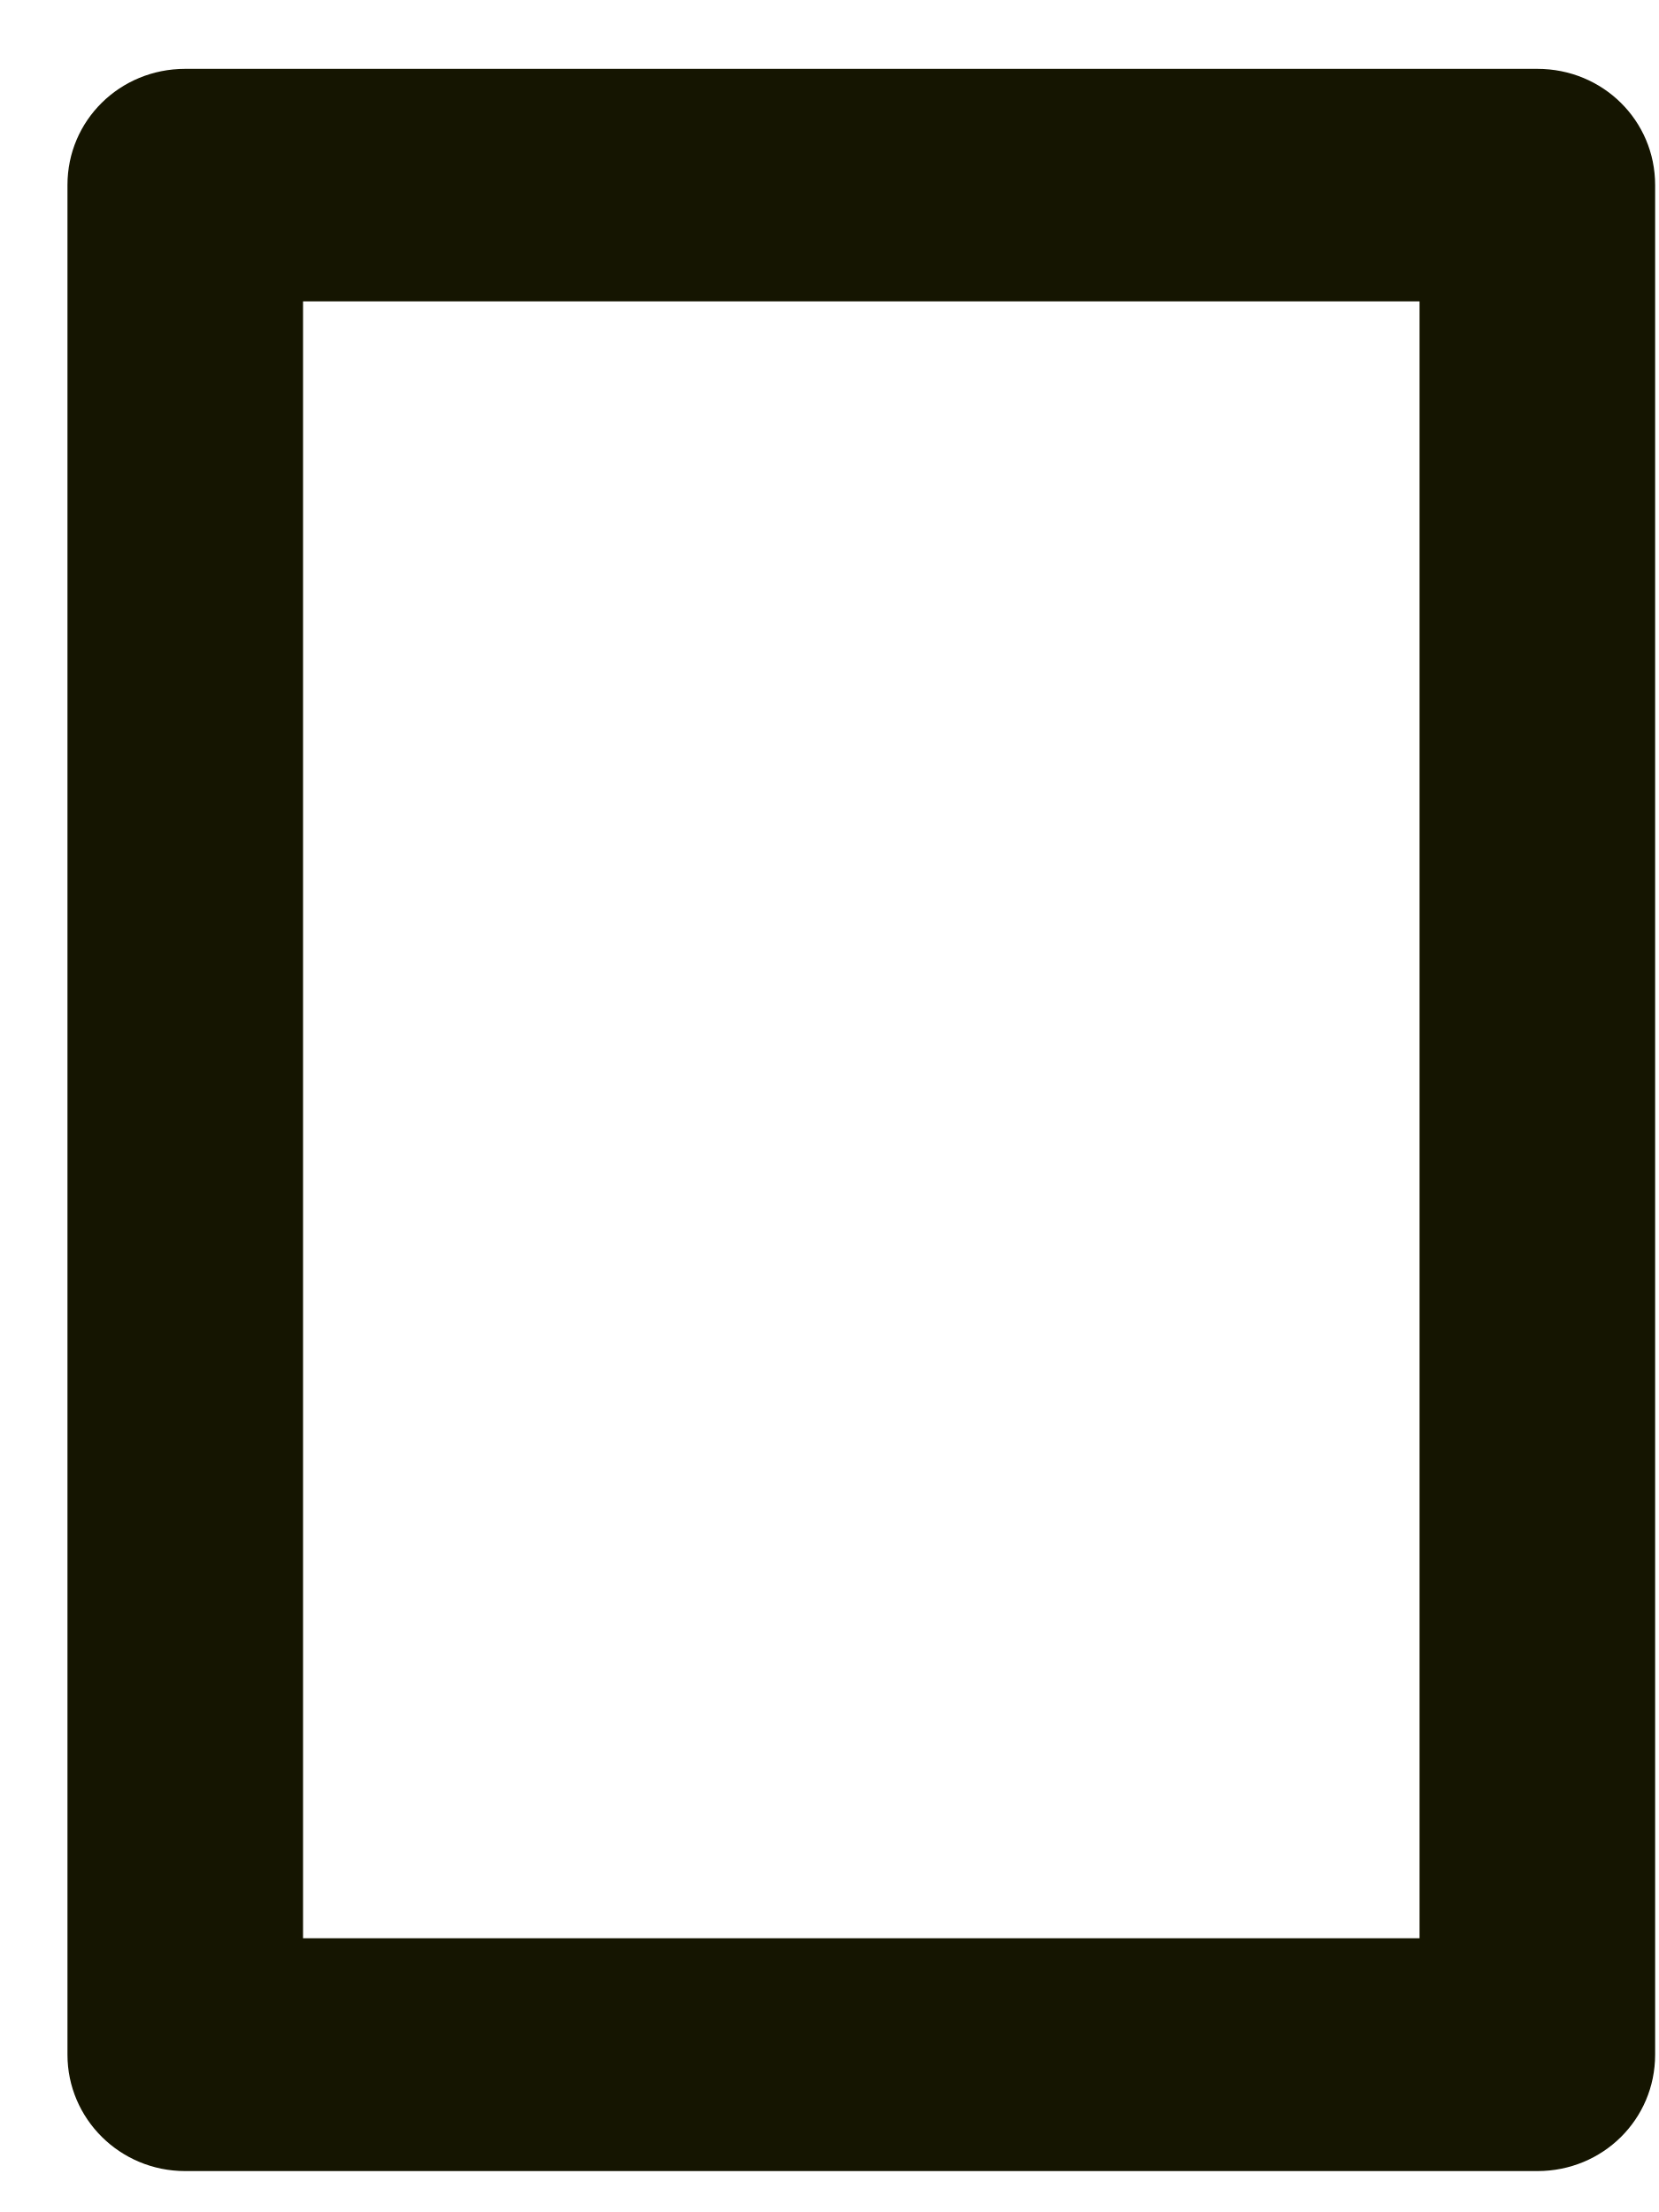
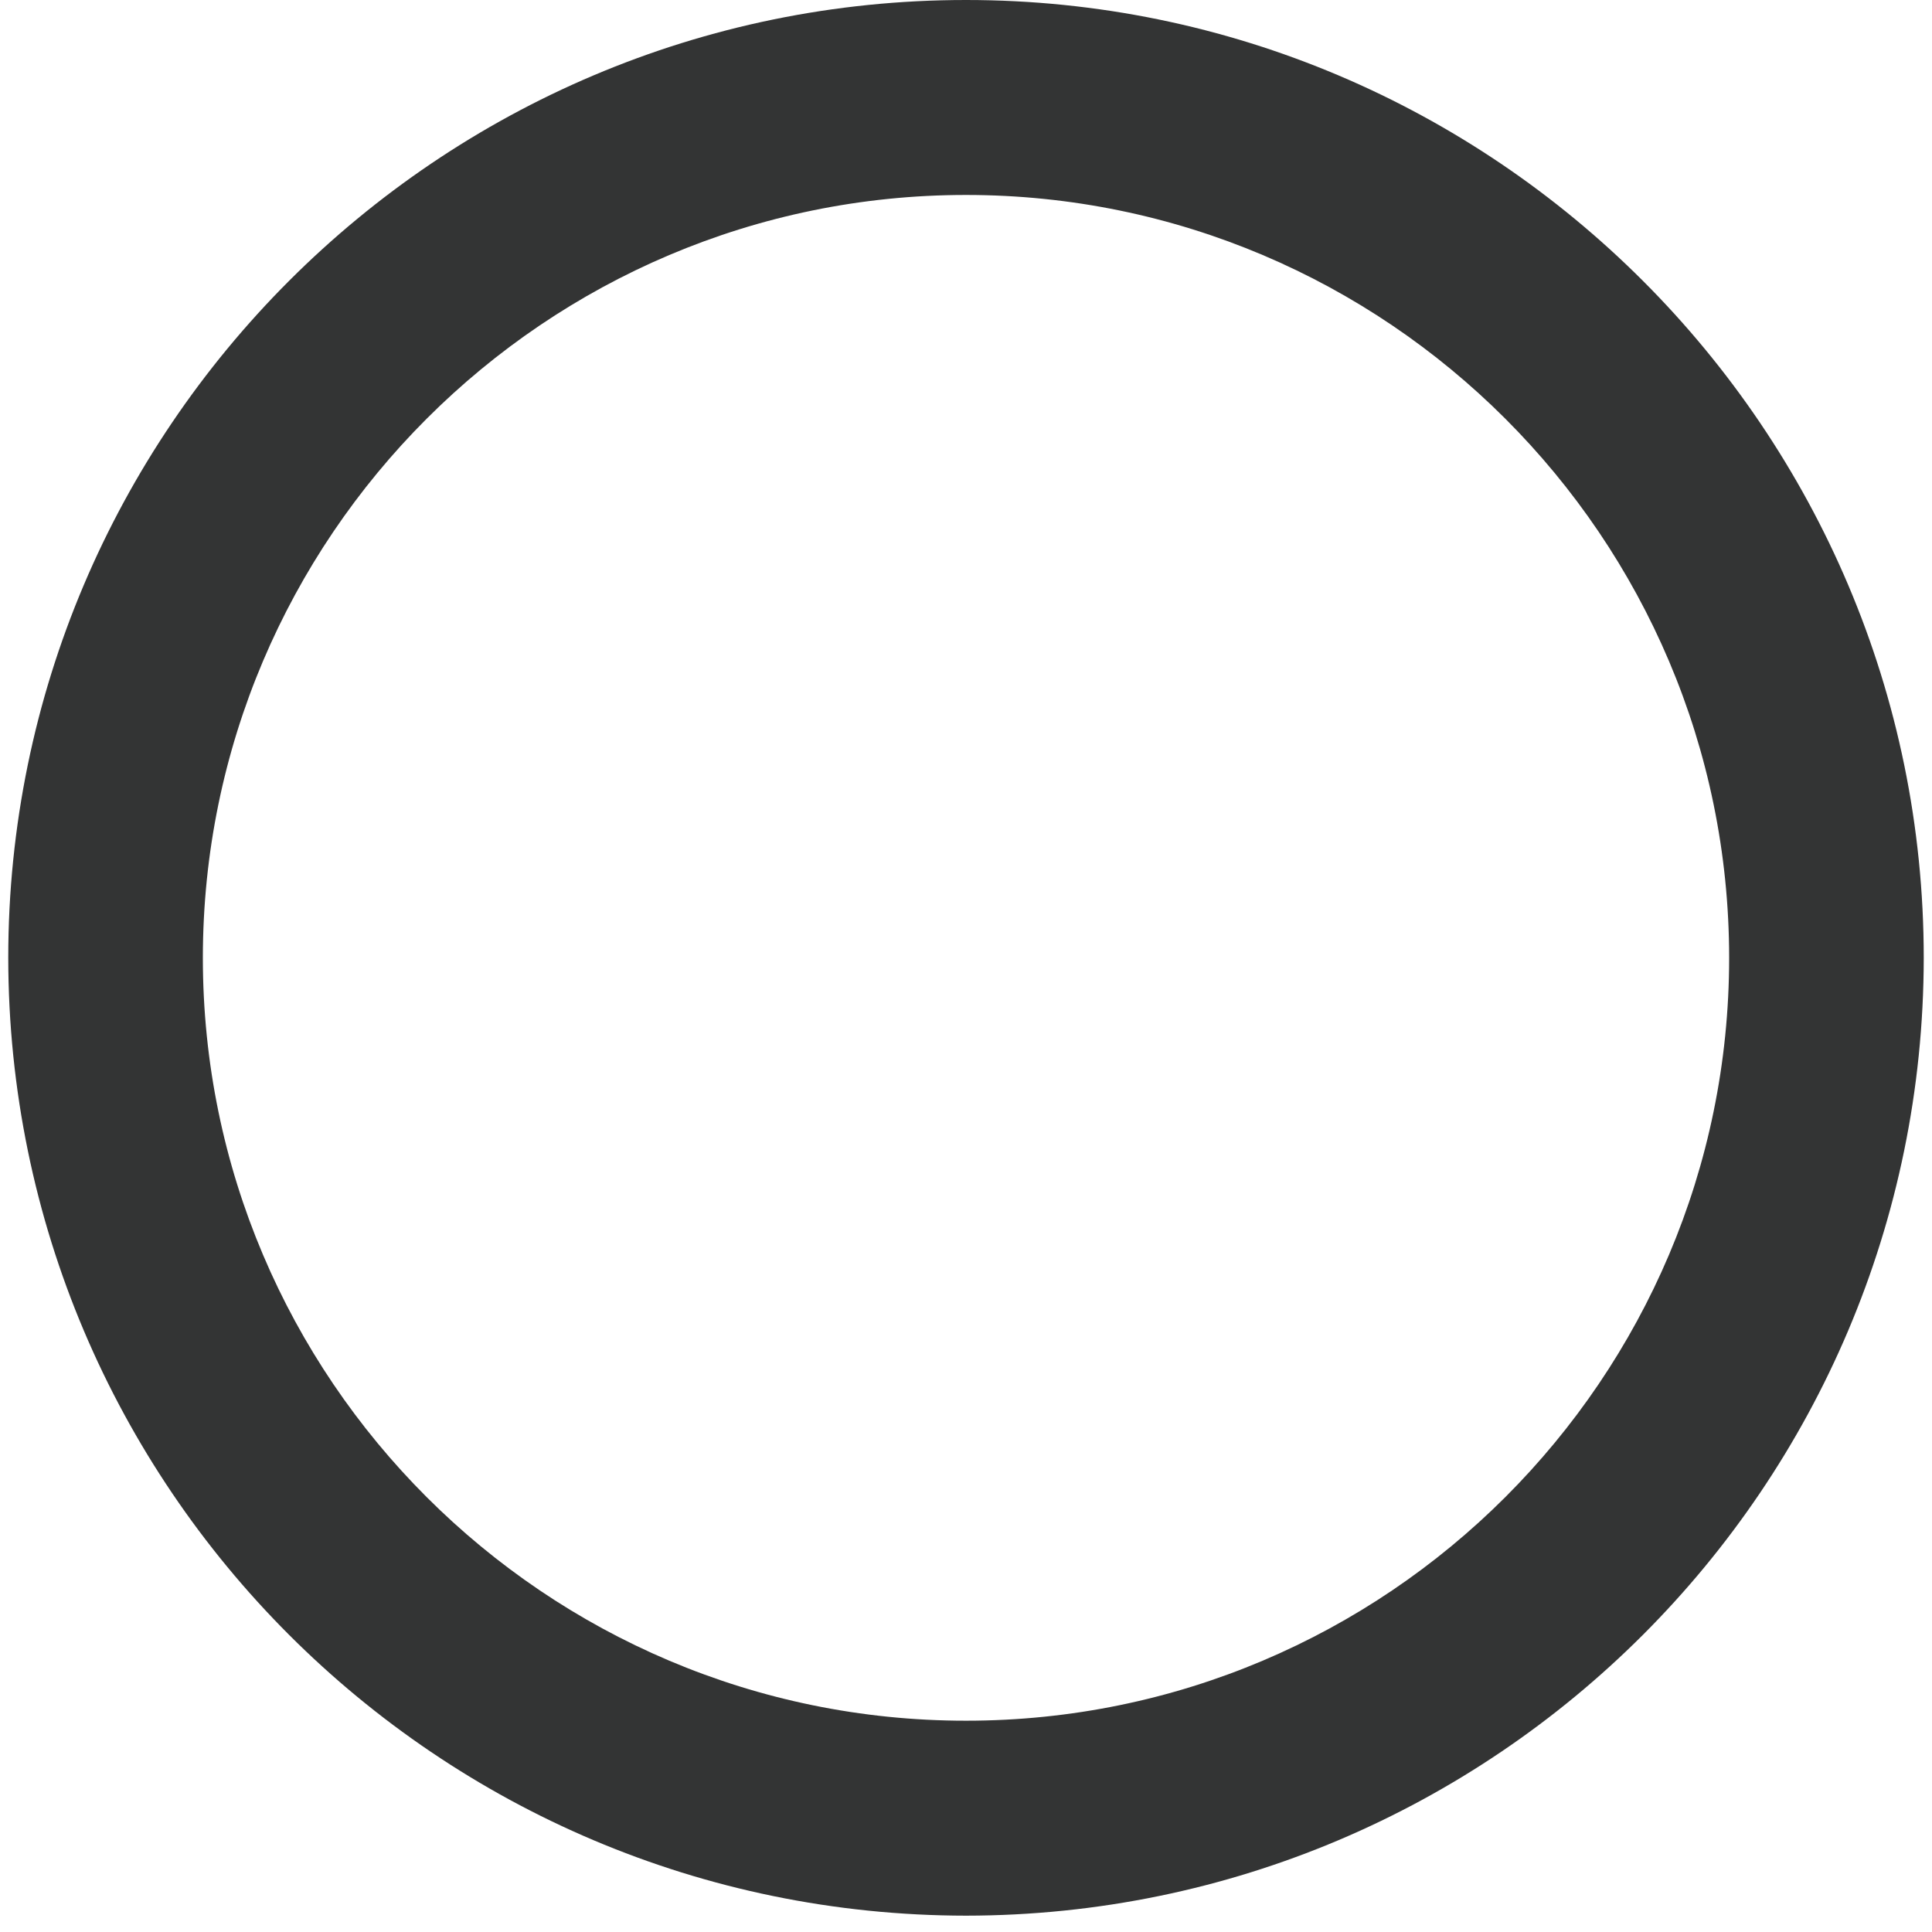
- <svg xmlns="http://www.w3.org/2000/svg" version="1.1" width="6px" height="8px">
-   <g transform="translate(-846 -1113 )">
-     <path d="M 0.244 7.431  C 0.244 7.662  0.433 7.852  0.67 7.852  L 5.56 7.852  C 5.797 7.852  5.986 7.665  5.986 7.431  L 5.986 0.669  C 5.986 0.436  5.797 0.249  5.56 0.249  L 0.67 0.249  C 0.433 0.249  0.244 0.436  0.244 0.669  L 0.244 7.431  Z M 1.096 7.01  L 1.096 1.09  L 5.134 1.09  L 5.134 7.01  L 1.096 7.01  Z " fill-rule="nonzero" fill="#151501" stroke="none" transform="matrix(1 0 0 1 846 1113 )" />
+ <svg xmlns="http://www.w3.org/2000/svg" version="1.1" width="11px" height="11px">
+   <g transform="translate(-586 -515 )">
+     <path d="M 9.845 5.454  C 9.845 3.059  7.895 1.11  5.5 1.11  C 3.105 1.11  1.155 3.059  1.155 5.454  C 1.155 7.85  3.105 9.797  5.5 9.797  C 7.895 9.797  9.845 7.85  9.845 5.454  Z M 10.953 5.454  C 10.95 8.464  8.51 10.904  5.5 10.907  C 2.49 10.904  0.05 8.464  0.047 5.454  C 0.047 2.446  2.493 0  5.5 0  C 8.507 0  10.953 2.446  10.953 5.454  Z " fill-rule="nonzero" fill="#333434" stroke="none" transform="matrix(1 0 0 1 586 515 )" />
  </g>
</svg>
